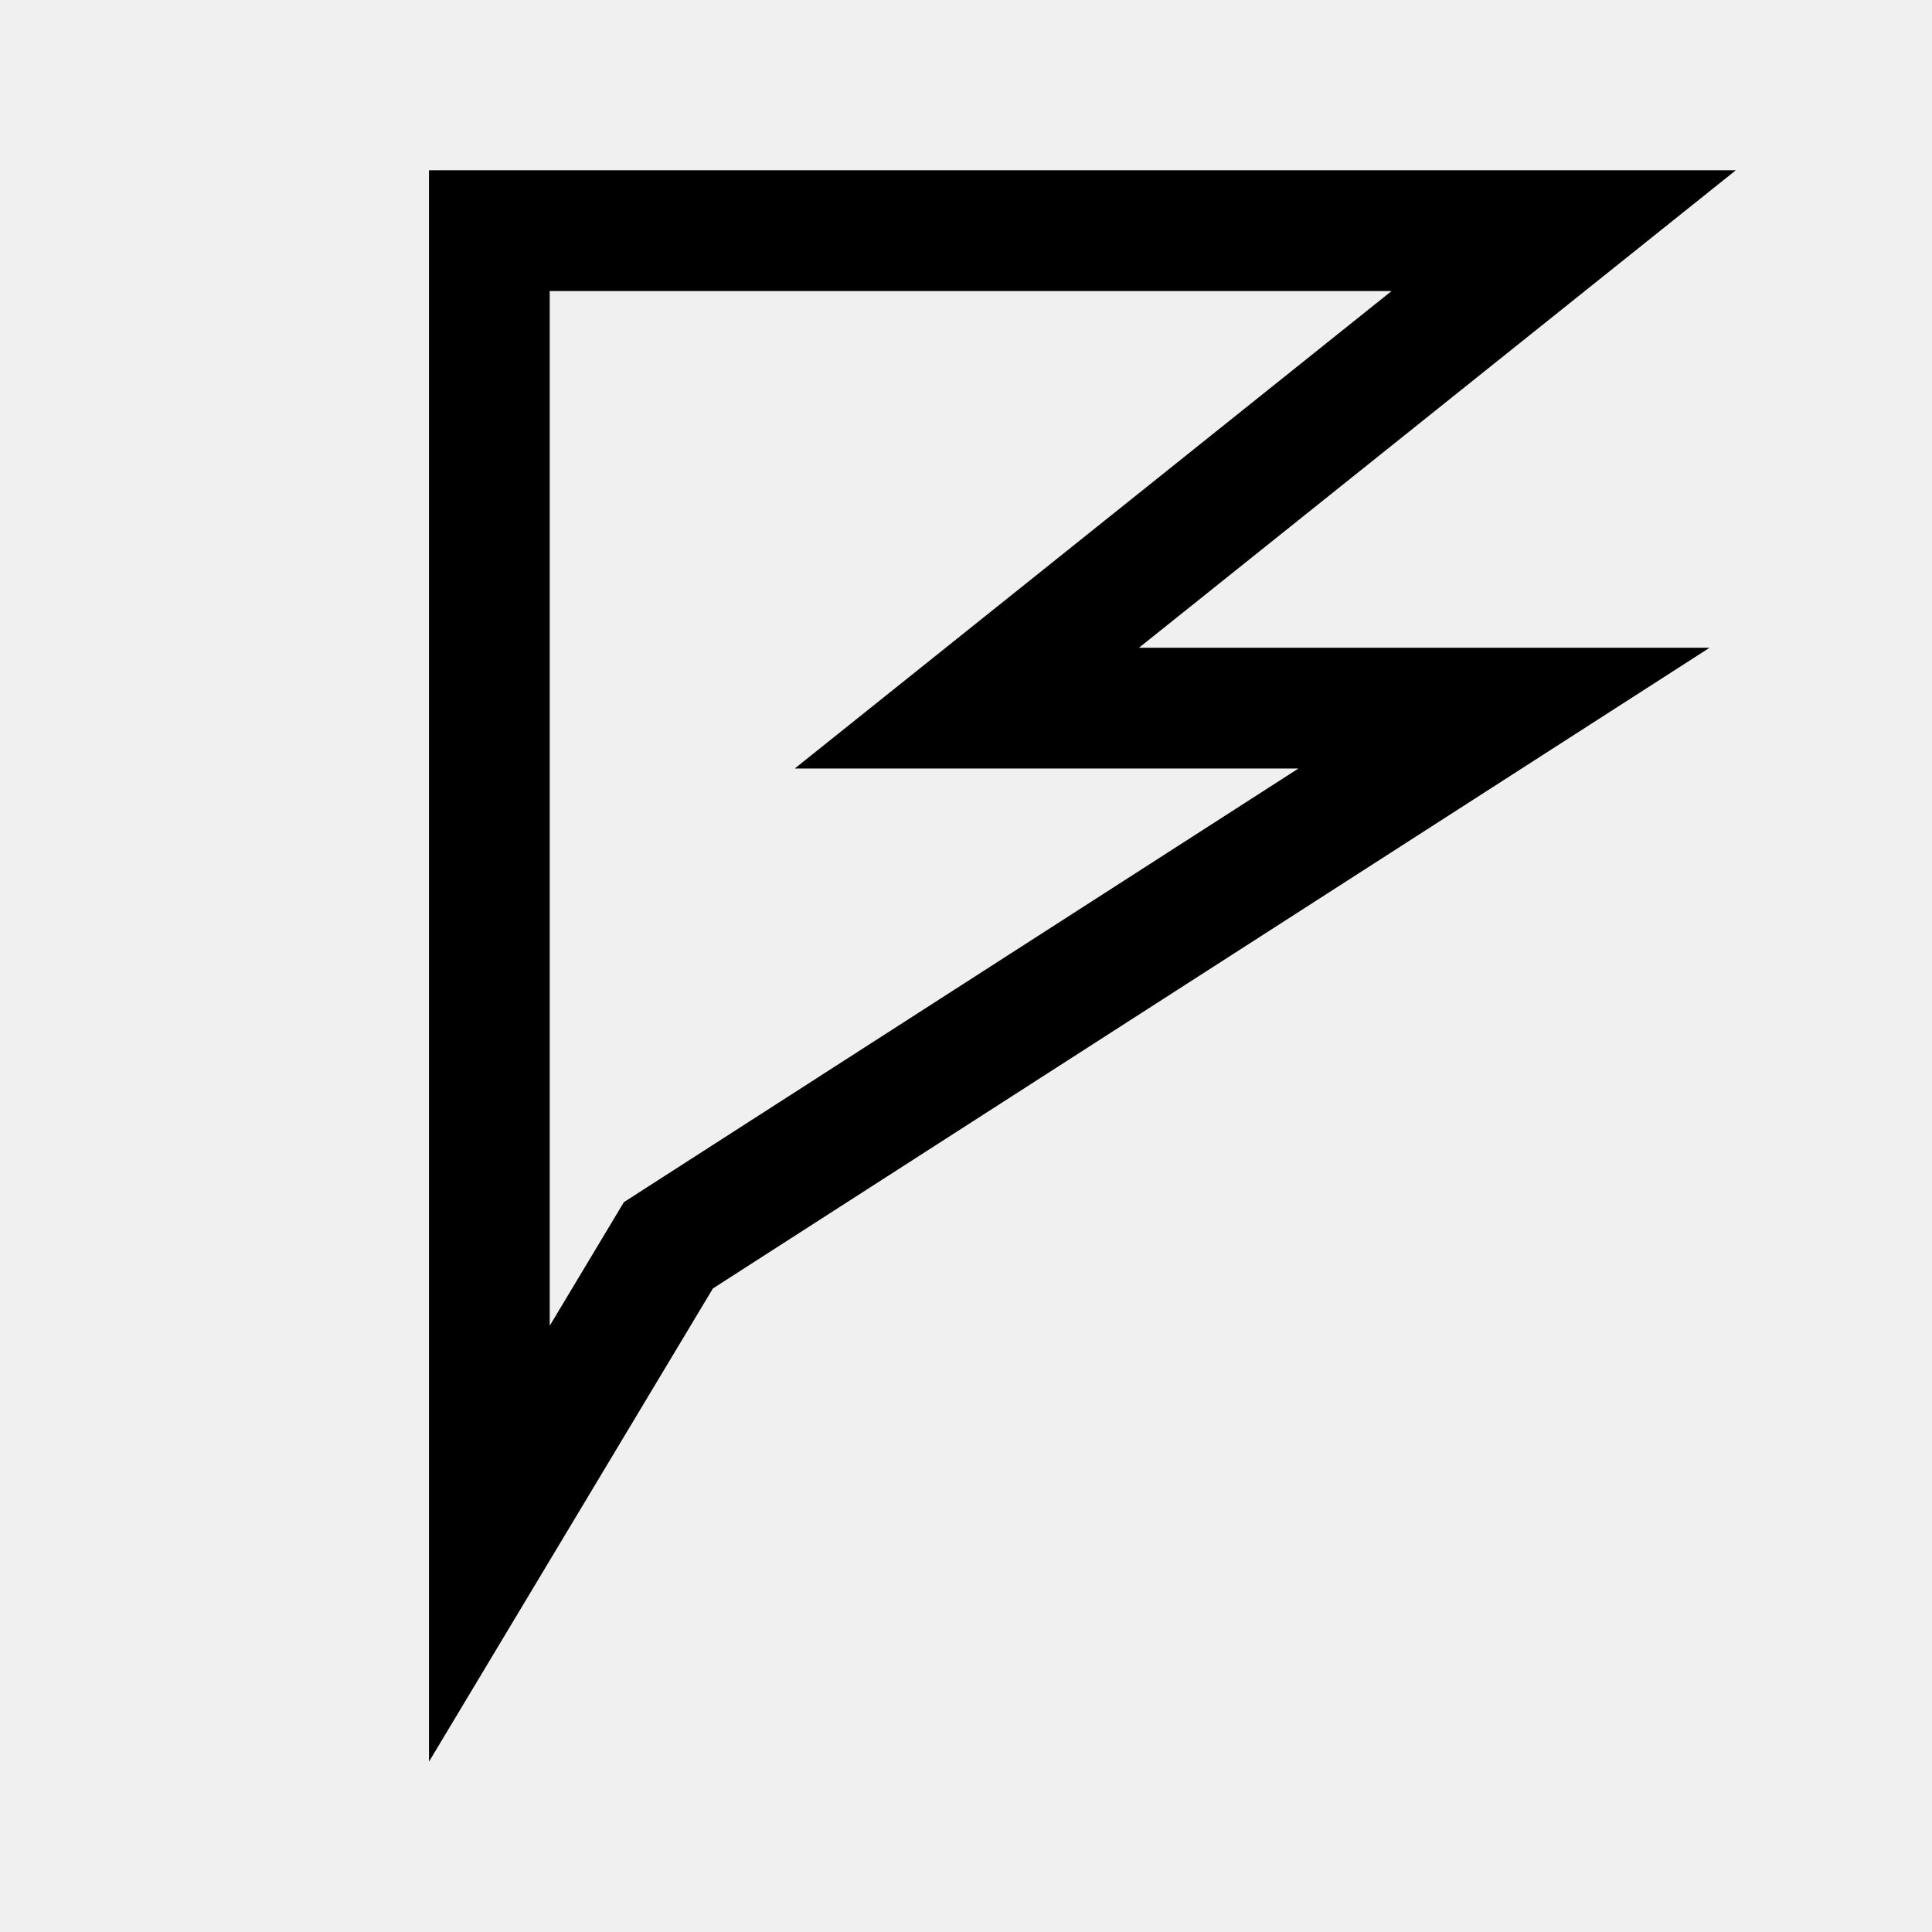
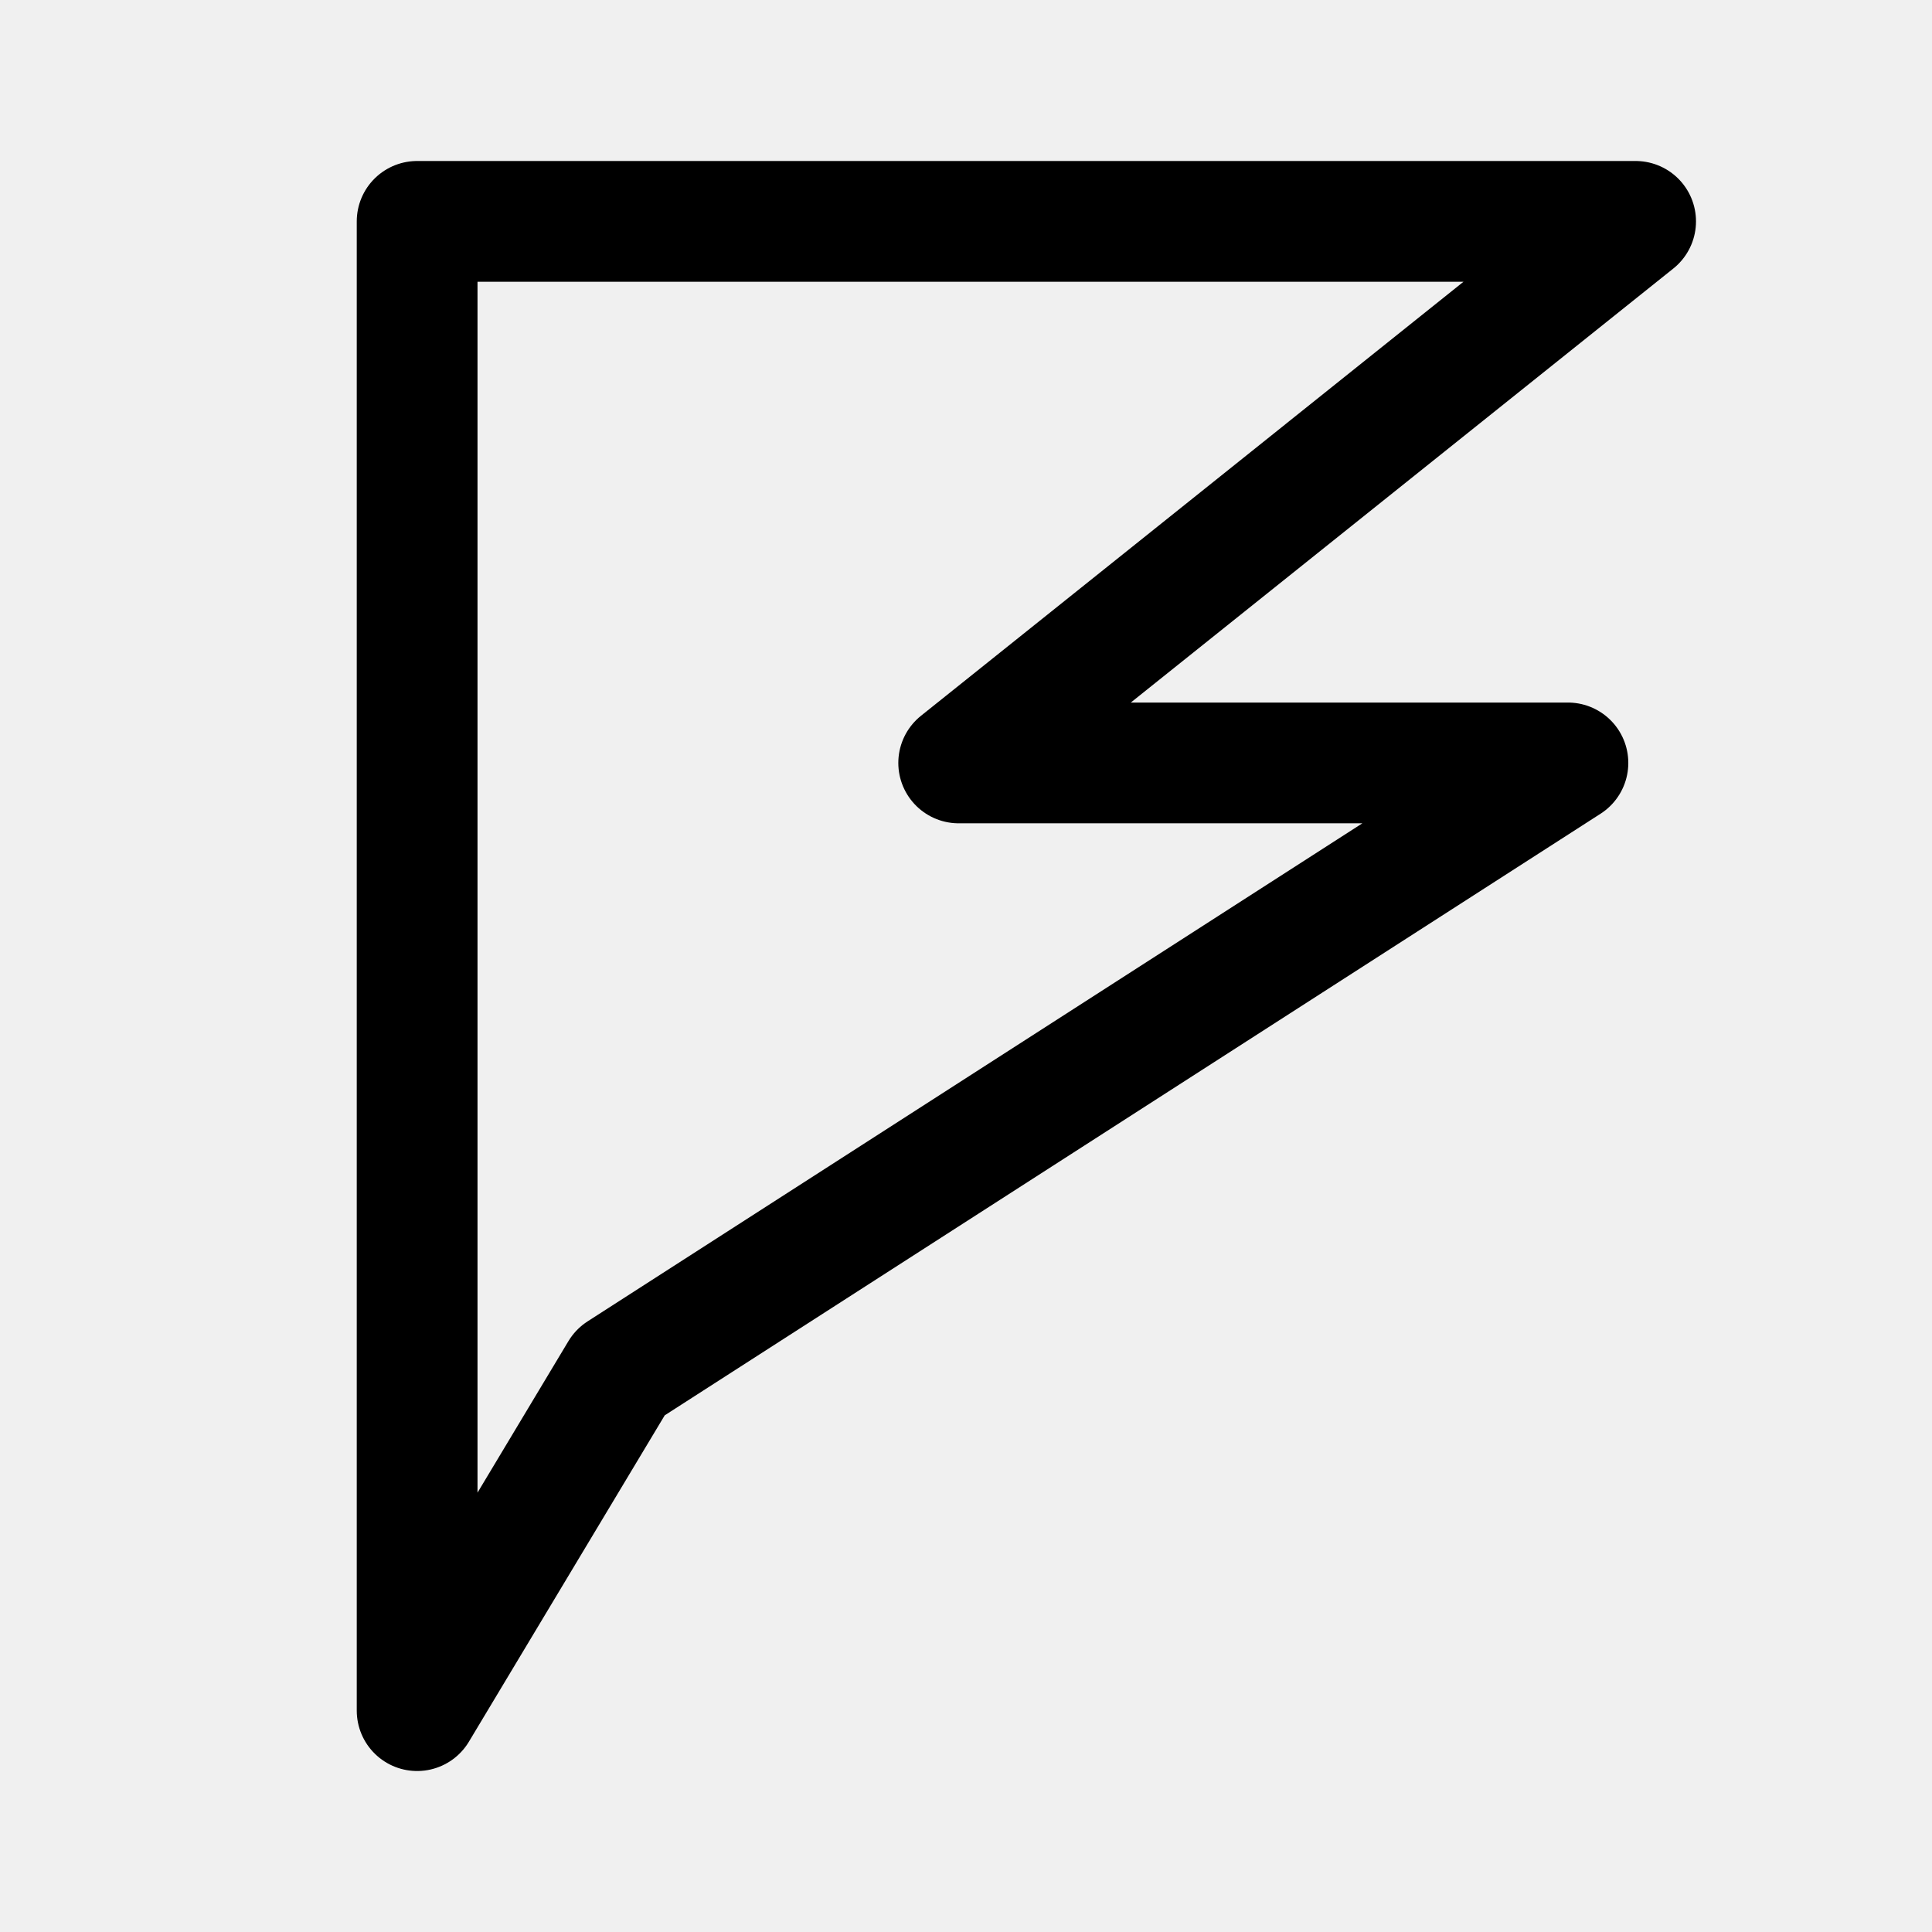
<svg xmlns="http://www.w3.org/2000/svg" width="192" height="192" viewBox="0 0 192 192" fill="none" version="1.1" id="svg1011" xml:space="preserve">
  <defs id="defs1009">
    <clipPath id="a">
      <path fill="#fff" d="M0 0h192v192H0z" id="path1006" />
    </clipPath>
    <filter id="mask-powermask-path-effect5363_inverse" style="color-interpolation-filters:sRGB" height="100" width="100" x="-50" y="-50">
      <feColorMatrix id="mask-powermask-path-effect5363_primitive1" values="1" type="saturate" result="fbSourceGraphic" />
      <feColorMatrix id="mask-powermask-path-effect5363_primitive2" values="-1 0 0 0 1 0 -1 0 0 1 0 0 -1 0 1 0 0 0 1 0 " in="fbSourceGraphic" />
    </filter>
    <filter id="mask-powermask-path-effect5414_inverse" style="color-interpolation-filters:sRGB" height="100" width="100" x="-50" y="-50">
      <feColorMatrix id="mask-powermask-path-effect5414_primitive1" values="1" type="saturate" result="fbSourceGraphic" />
      <feColorMatrix id="mask-powermask-path-effect5414_primitive2" values="-1 0 0 0 1 0 -1 0 0 1 0 0 -1 0 1 0 0 0 1 0 " in="fbSourceGraphic" />
    </filter>
    <filter id="mask-powermask-path-effect5444_inverse" style="color-interpolation-filters:sRGB" height="100" width="100" x="-50" y="-50">
      <feColorMatrix id="mask-powermask-path-effect5444_primitive1" values="1" type="saturate" result="fbSourceGraphic" />
      <feColorMatrix id="mask-powermask-path-effect5444_primitive2" values="-1 0 0 0 1 0 -1 0 0 1 0 0 -1 0 1 0 0 0 1 0 " in="fbSourceGraphic" />
    </filter>
    <filter id="mask-powermask-path-effect5462_inverse" style="color-interpolation-filters:sRGB" height="100" width="100" x="-50" y="-50">
      <feColorMatrix id="mask-powermask-path-effect5462_primitive1" values="1" type="saturate" result="fbSourceGraphic" />
      <feColorMatrix id="mask-powermask-path-effect5462_primitive2" values="-1 0 0 0 1 0 -1 0 0 1 0 0 -1 0 1 0 0 0 1 0 " in="fbSourceGraphic" />
    </filter>
    <filter id="mask-powermask-path-effect5473_inverse" style="color-interpolation-filters:sRGB" height="100" width="100" x="-50" y="-50">
      <feColorMatrix id="mask-powermask-path-effect5473_primitive1" values="1" type="saturate" result="fbSourceGraphic" />
      <feColorMatrix id="mask-powermask-path-effect5473_primitive2" values="-1 0 0 0 1 0 -1 0 0 1 0 0 -1 0 1 0 0 0 1 0 " in="fbSourceGraphic" />
    </filter>
    <filter id="mask-powermask-path-effect7499_inverse" style="color-interpolation-filters:sRGB" height="100" width="100" x="-50" y="-50">
      <feColorMatrix id="mask-powermask-path-effect7499_primitive1" values="1" type="saturate" result="fbSourceGraphic" />
      <feColorMatrix id="mask-powermask-path-effect7499_primitive2" values="-1 0 0 0 1 0 -1 0 0 1 0 0 -1 0 1 0 0 0 1 0 " in="fbSourceGraphic" />
    </filter>
    <filter id="mask-powermask-path-effect7510_inverse" style="color-interpolation-filters:sRGB" height="100" width="100" x="-50" y="-50">
      <feColorMatrix id="mask-powermask-path-effect7510_primitive1" values="1" type="saturate" result="fbSourceGraphic" />
      <feColorMatrix id="mask-powermask-path-effect7510_primitive2" values="-1 0 0 0 1 0 -1 0 0 1 0 0 -1 0 1 0 0 0 1 0 " in="fbSourceGraphic" />
    </filter>
    <clipPath clipPathUnits="userSpaceOnUse" id="clipPath7516">
      <path d="m 18.789,67.427 c -2.371,-0.592 -4.033,-2.713 -4.033,-5.146 V 33.623 c 0,-2.763 2.611,-4.789 5.304,-4.117 l 17.054,4.26 c 2.371,0.592 4.033,2.713 4.033,5.146 v 28.658 c 0,2.763 -2.611,4.789 -5.304,4.116 z" fill="#ffffff" id="path7518" style="display:block;fill:#ffffff;fill-opacity:1;stroke:none;stroke-width:4.4;stroke-dasharray:none;stroke-opacity:1" />
    </clipPath>
    <clipPath clipPathUnits="userSpaceOnUse" id="clipPath7528">
      <path d="m 34.838,60.829 c -2.371,-0.592 -4.033,-2.713 -4.033,-5.146 V 27.026 c 0,-2.763 2.611,-4.789 5.304,-4.117 l 17.054,4.26 c 2.371,0.592 4.033,2.713 4.033,5.146 v 28.658 c 0,2.763 -2.611,4.789 -5.304,4.117 z" fill="#ffffff" id="path7530" style="display:block;fill:#ffffff;fill-opacity:1;stroke:none;stroke-width:4.4;stroke-dasharray:none;stroke-opacity:1" />
    </clipPath>
  </defs>
-   <path style="display:inline;fill:none;stroke:#000000;stroke-width:12;stroke-linecap:square;stroke-linejoin:miter;stroke-miterlimit:5;stroke-dasharray:none" d="m 48.631,22.924 c 0,0 0,130.49 0,130.49 0,0 17.794,-29.657 17.794,-29.657 0,0 83.039,-53.382 83.039,-53.382 0,0 -53.382,0 -53.382,0 0,0 59.314,-47.451 59.314,-47.451 0,0 -106.765,0 -106.765,0 z" id="path414" />
+   <path style="display:inline;fill:none;stroke:#000000;stroke-width:12;stroke-linecap:round;stroke-linejoin:round;stroke-miterlimit:5;stroke-dasharray:none" d="m 41.454,22 c 0,0 0,148.002 0,148.002 0,0 20.182,-33.637 20.182,-33.637 0,0 94.183,-60.546 94.183,-60.546 0,0 -60.546,0 -60.546,0 0,0 67.273,-53.819 67.273,-53.819 0,0 -121.092,0 -121.092,0 z" id="path414" />
</svg>
